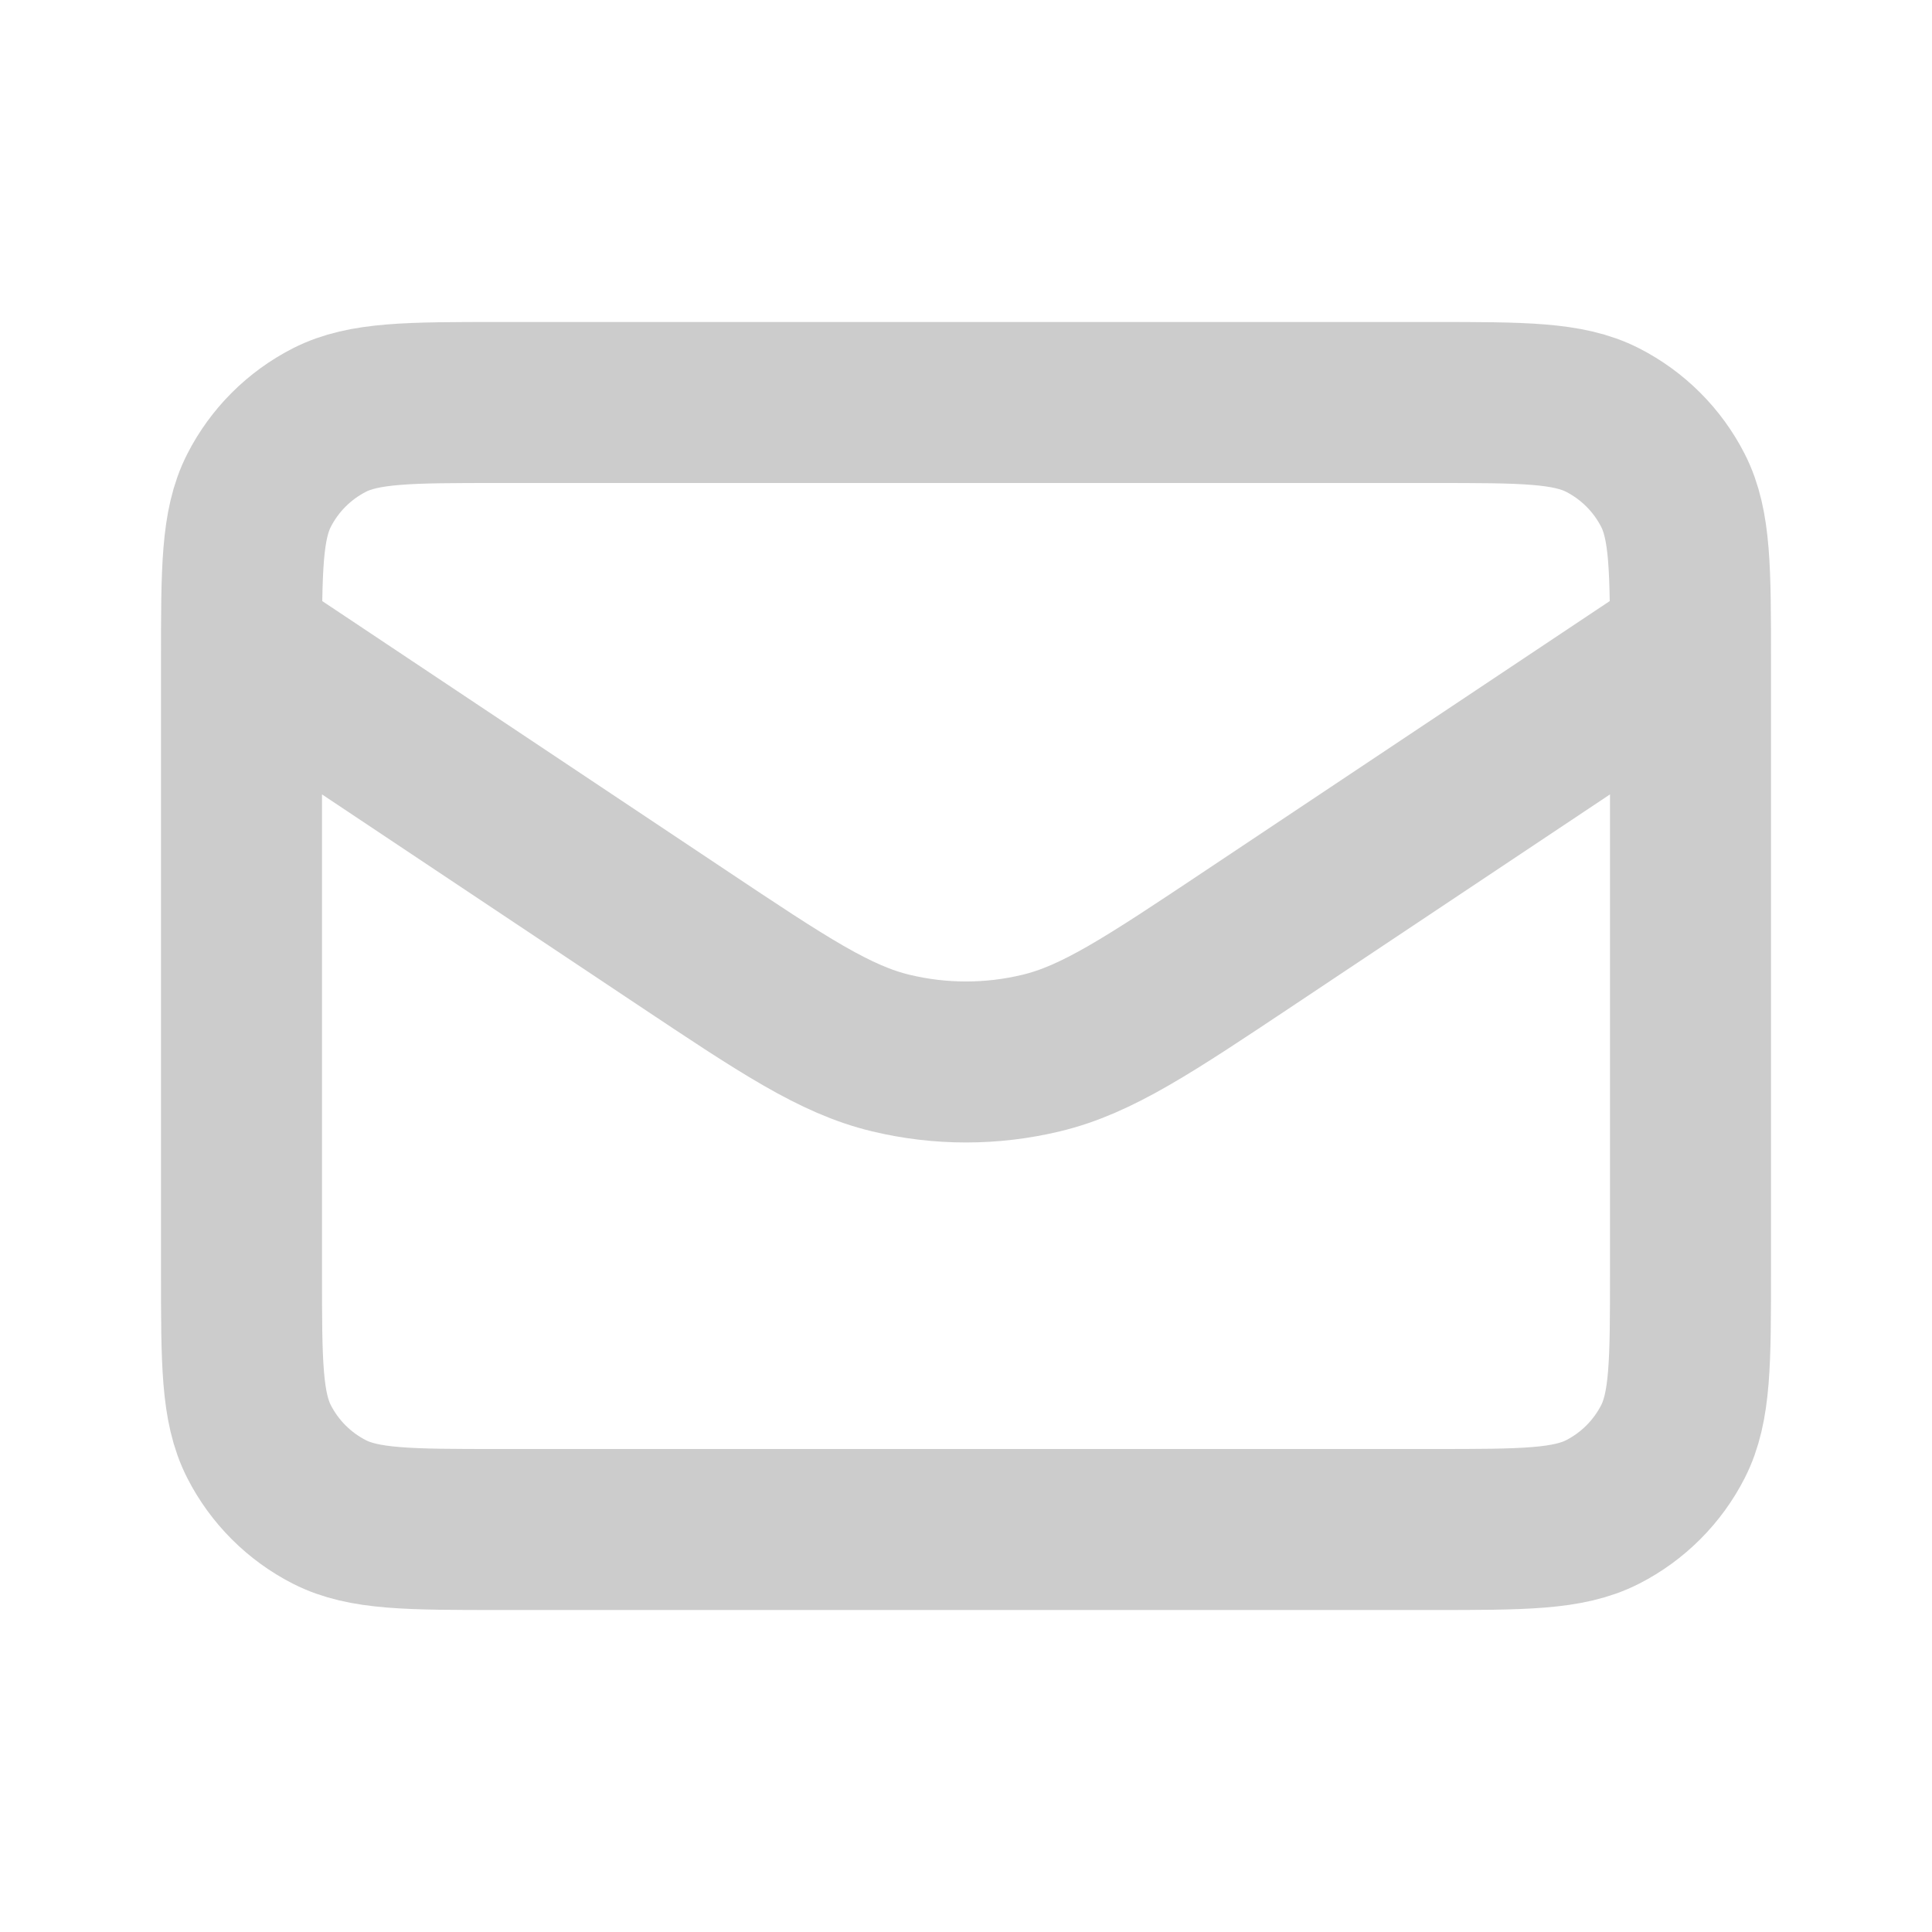
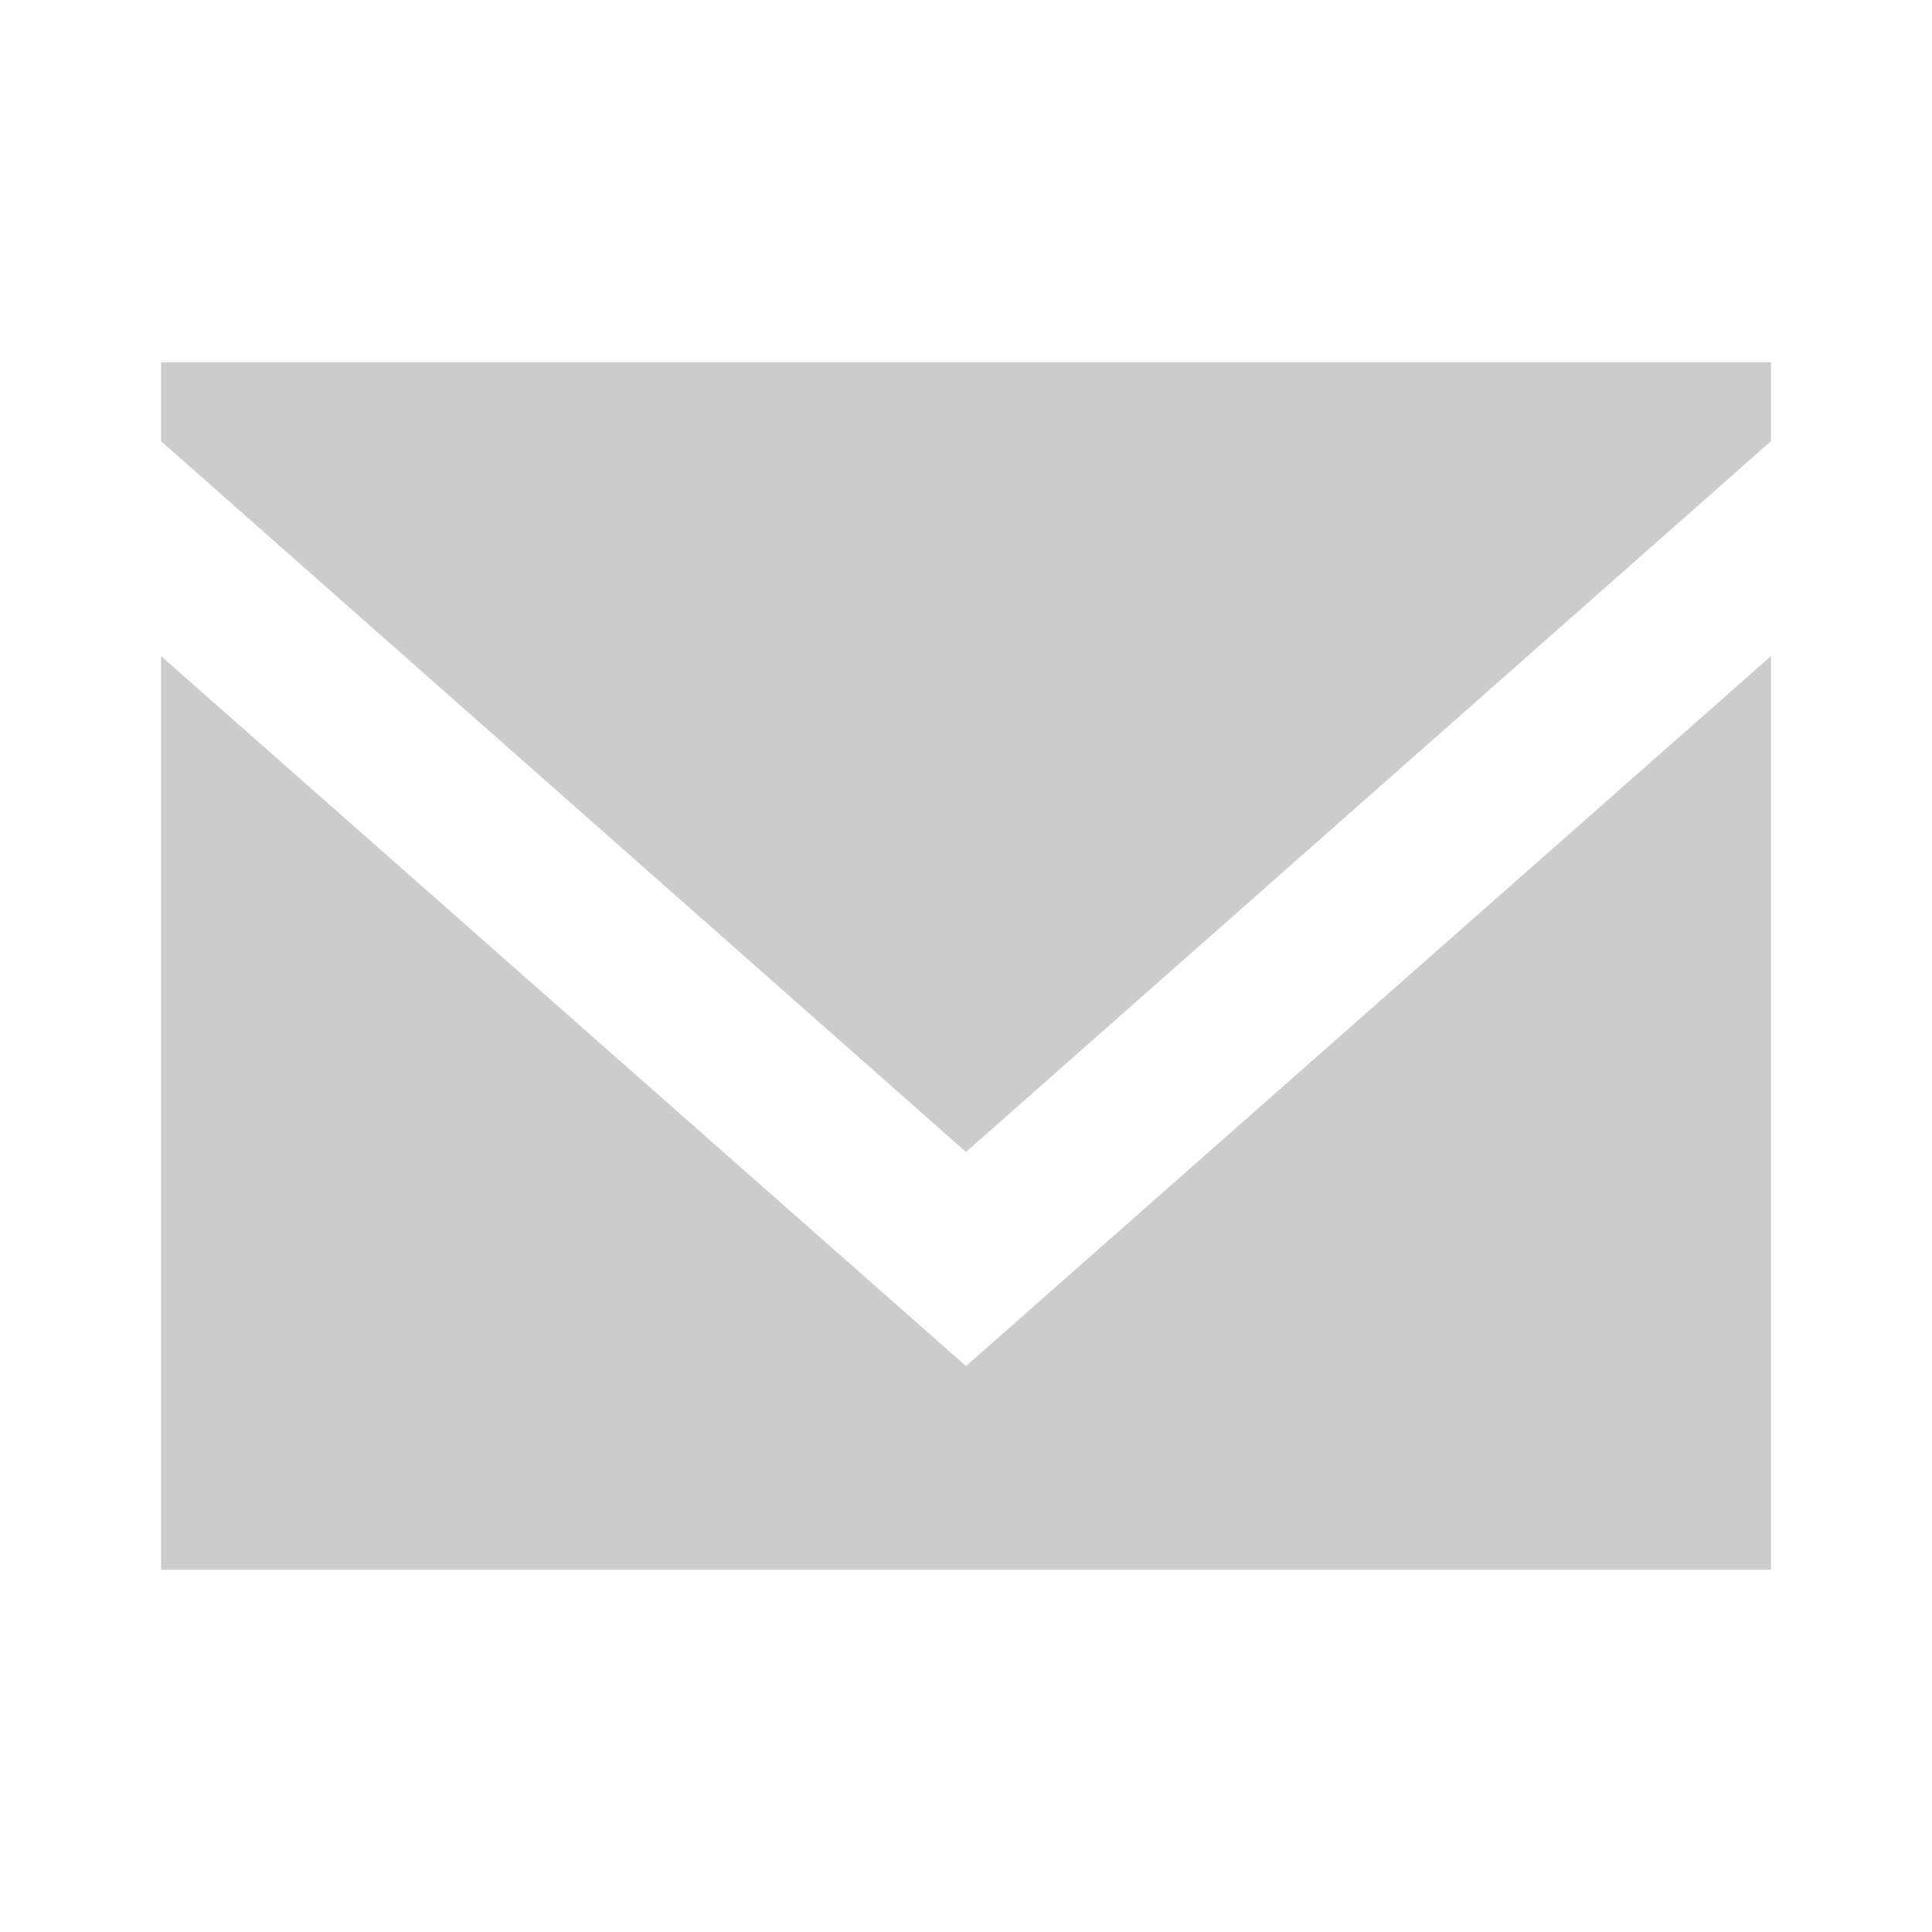
- <svg xmlns="http://www.w3.org/2000/svg" width="800px" height="800px" viewBox="0 0 24 24" fill="none">
-   <g id="SVGRepo_bgCarrier" stroke-width="0" />
-   <g id="SVGRepo_tracerCarrier" stroke-linecap="round" stroke-linejoin="round" />
-   <g id="SVGRepo_iconCarrier">
-     <path d="M3 8L8.45 11.633C9.733 12.489 10.374 12.916 11.068 13.082C11.681 13.229 12.319 13.229 12.932 13.082C13.626 12.916 14.267 12.489 15.55 11.633L21 8M6.2 19H17.8C18.92 19 19.48 19 19.908 18.782C20.284 18.59 20.59 18.284 20.782 17.908C21 17.48 21 16.92 21 15.8V8.2C21 7.08 21 6.52 20.782 6.092C20.59 5.716 20.284 5.41 19.908 5.218C19.48 5 18.92 5 17.8 5H6.2C5.08 5 4.52 5 4.092 5.218C3.716 5.41 3.41 5.716 3.218 6.092C3 6.52 3 7.08 3 8.2V15.8C3 16.92 3 17.48 3.218 17.908C3.41 18.284 3.716 18.59 4.092 18.782C4.52 19 5.08 19 6.2 19Z" stroke="#cccccc" stroke-width="2" stroke-linecap="round" stroke-linejoin="round" />
-   </g>
+ <svg xmlns="http://www.w3.org/2000/svg" width="24" height="24" viewBox="0 0 24 24" fill="#cccccc" fill-rule="evenodd">
+   <path d="M 12,16.97 L 2,8.15 L 2,19.5 L 22,19.5 L 22,8.15 L 12,16.97 M 12,14.31 L 2,5.48 L 2,4.5 L 22,4.5 L 22,5.48 L 12,14.31" />
</svg>
